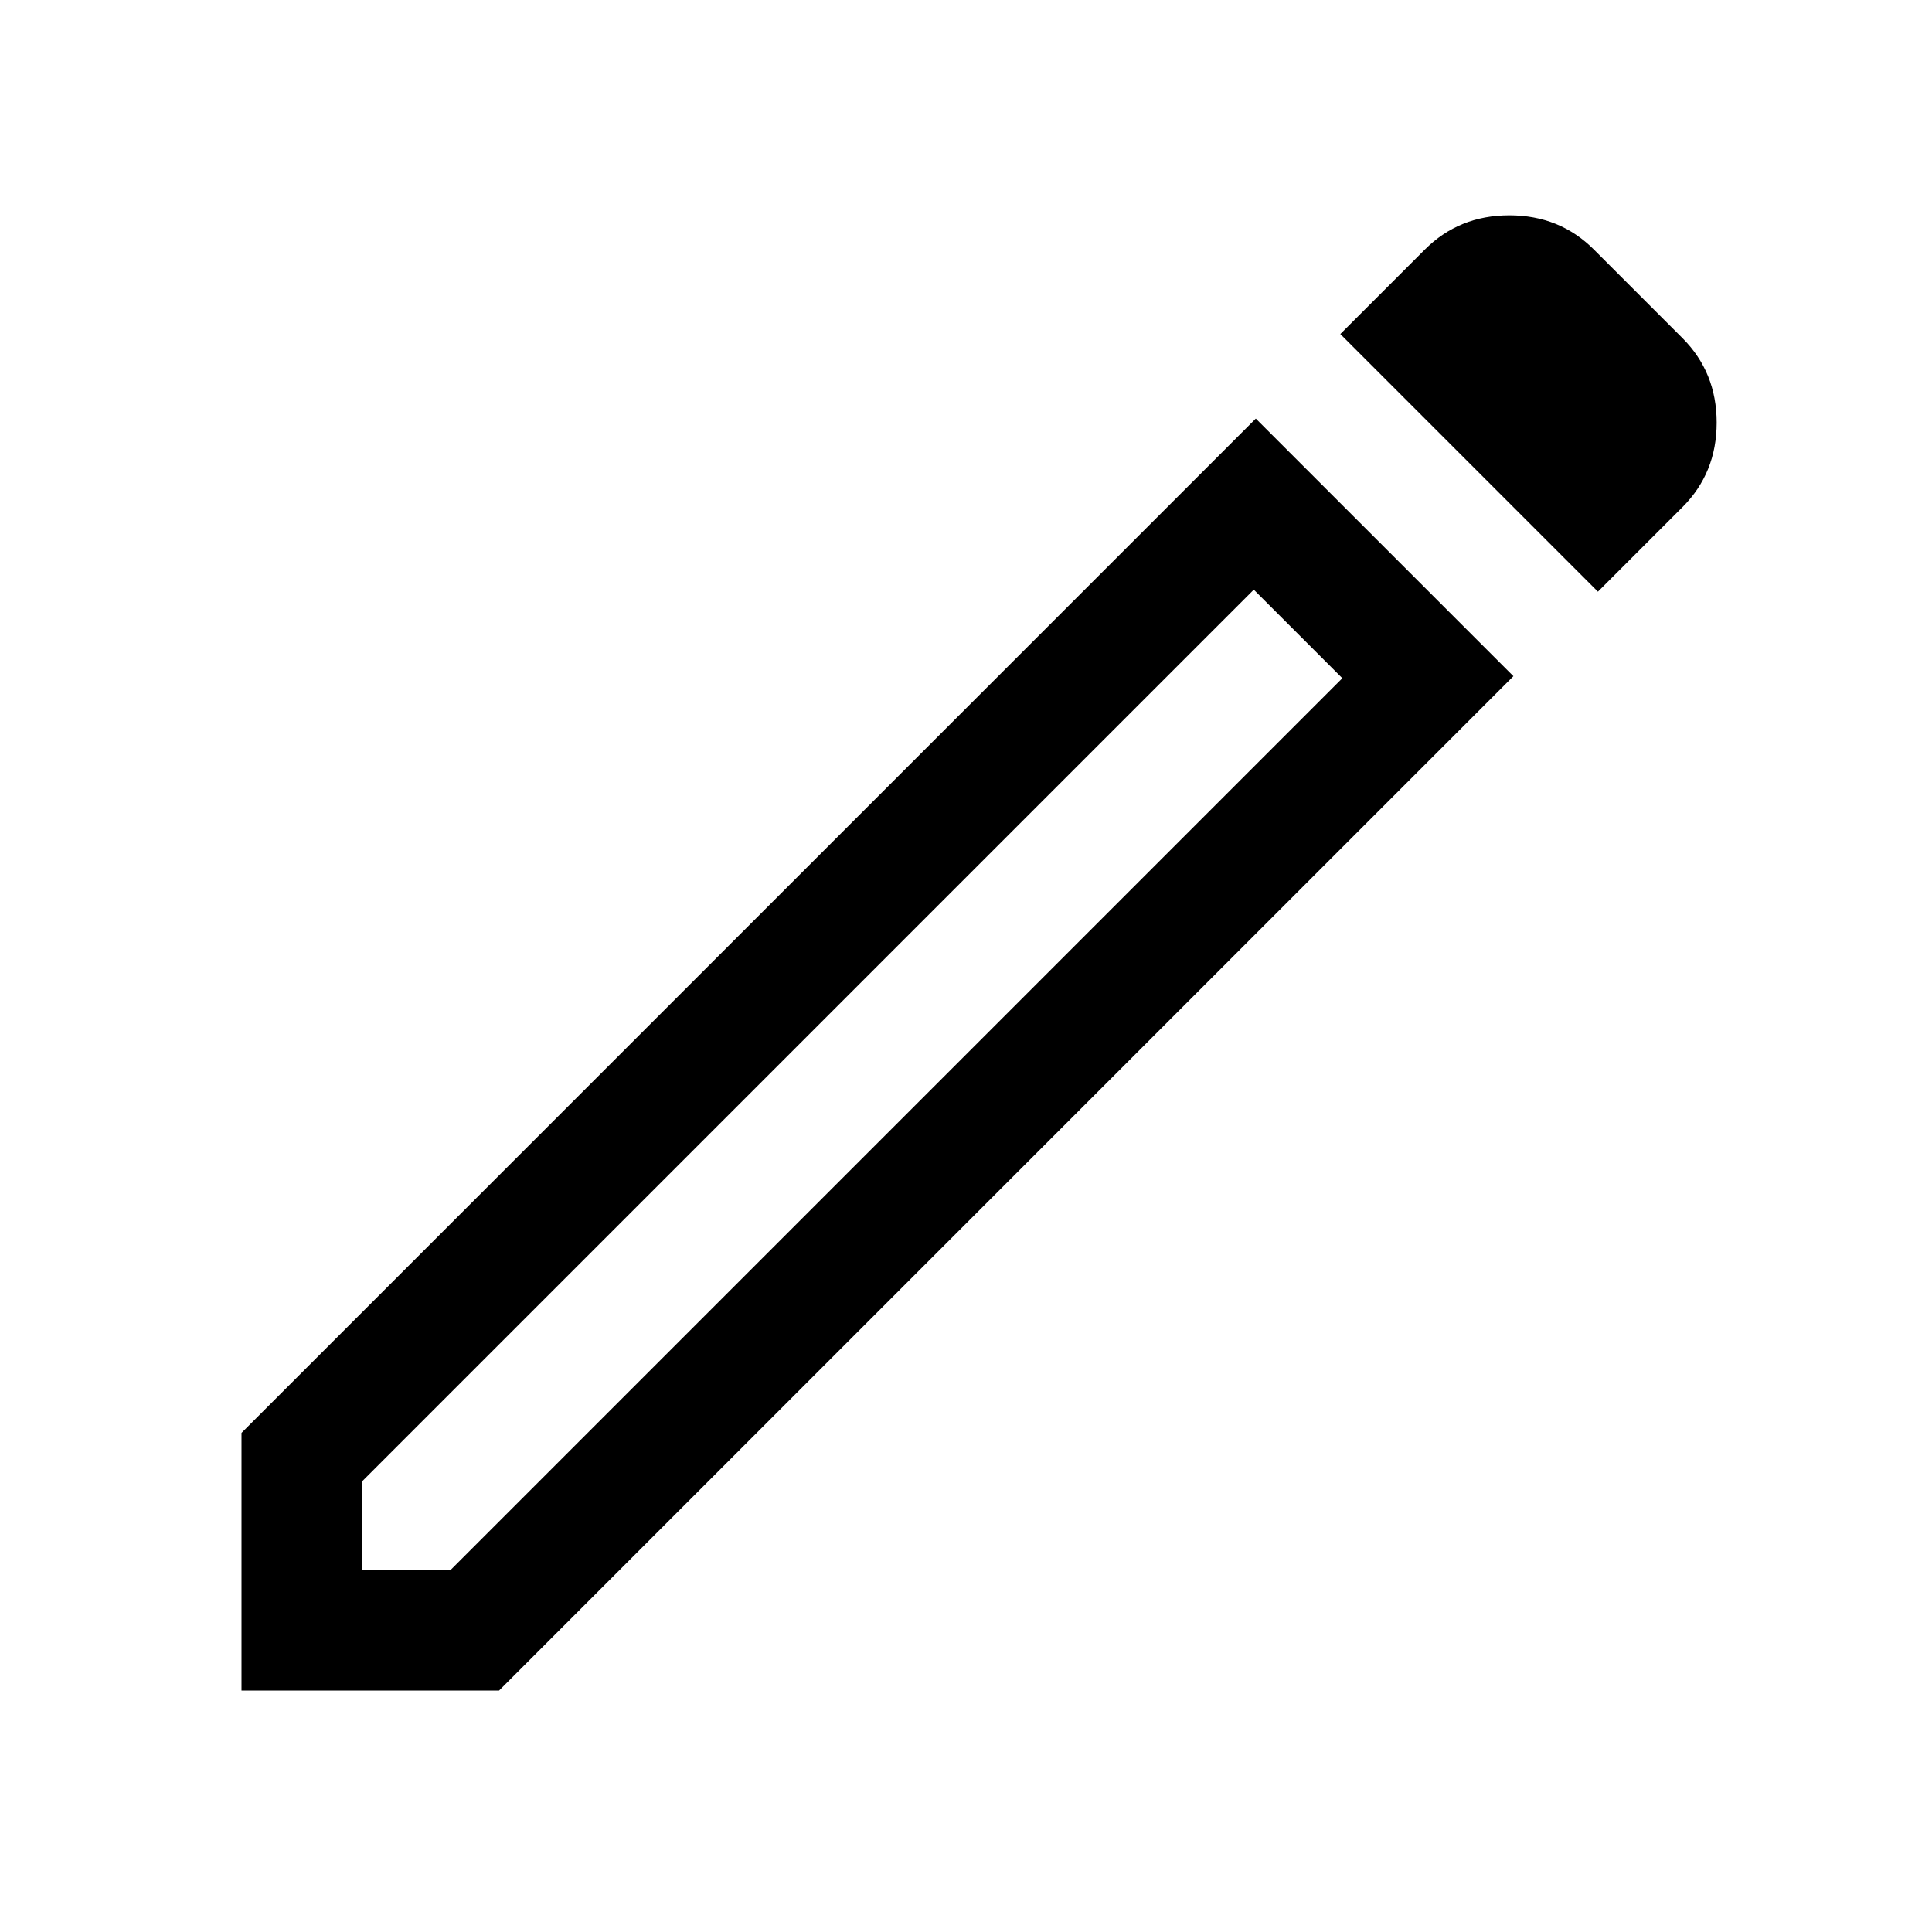
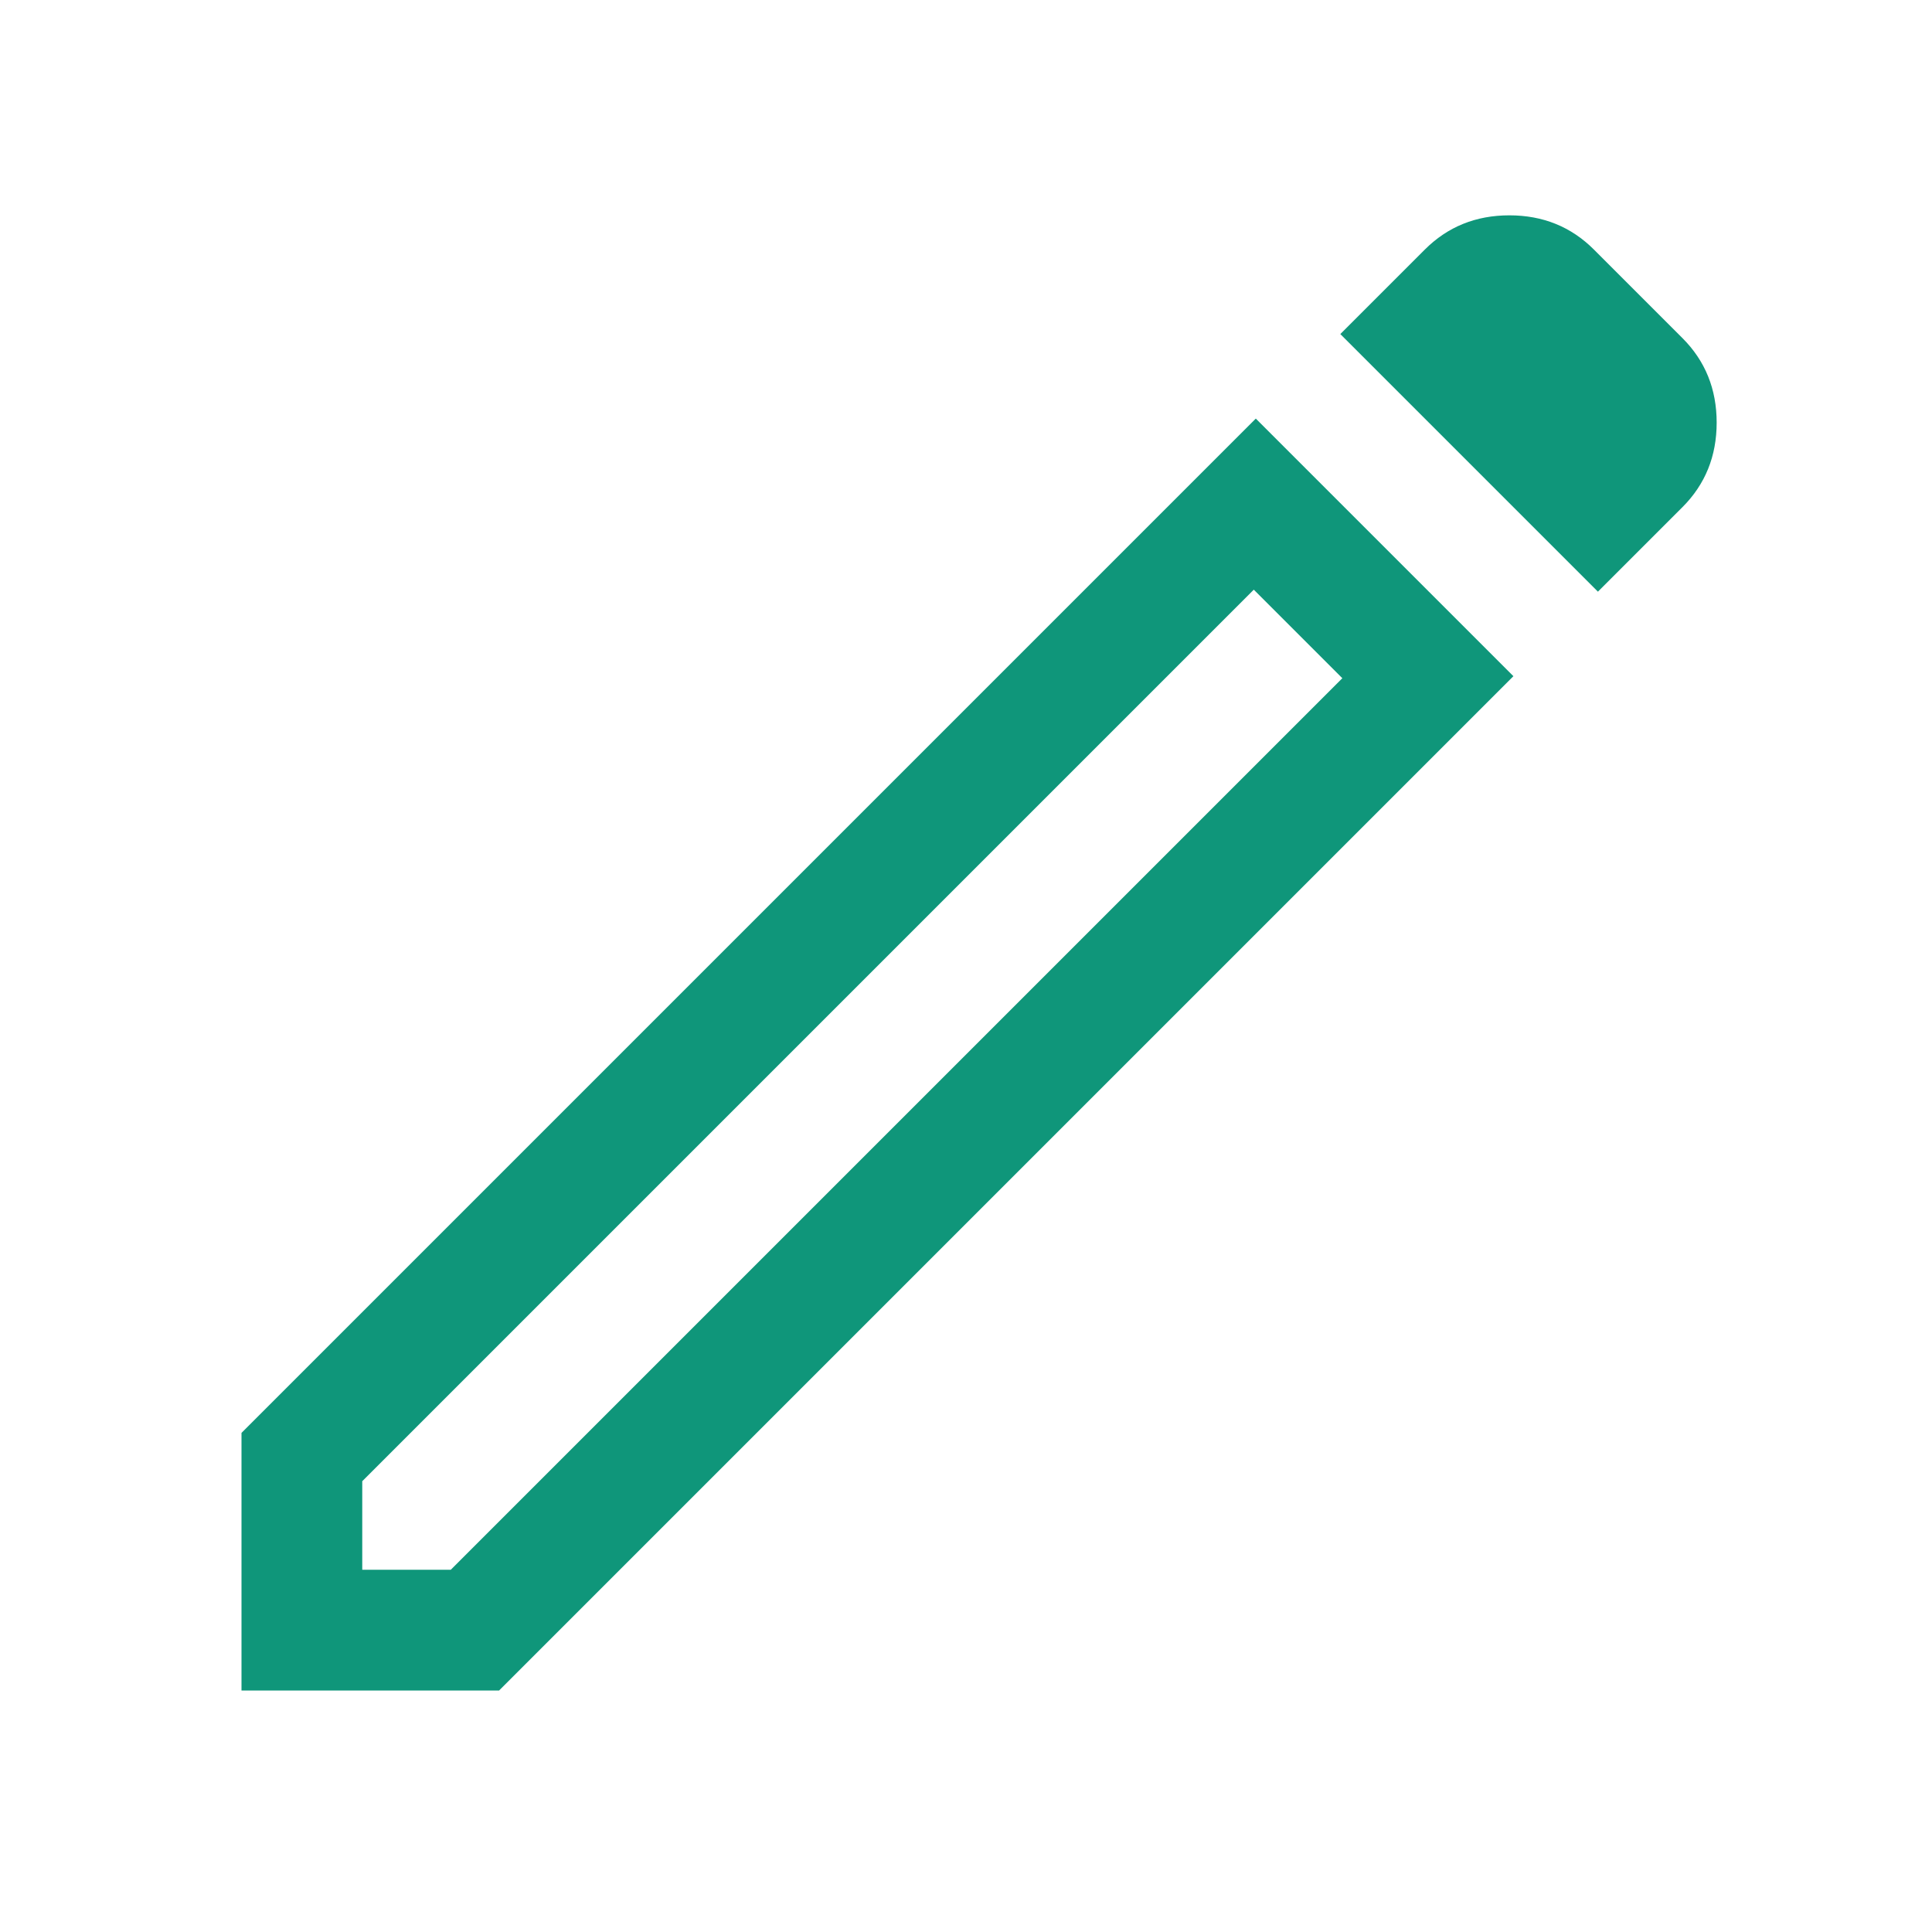
<svg xmlns="http://www.w3.org/2000/svg" height="48" viewBox="0 96 960 960" width="48">
-   <path d="M180 876h44l443-443-44-44-443 443v44Zm614-486L666 262l42-42q17-17 42-17t42 17l44 44q17 17 17 42t-17 42l-42 42Zm-42 42L248 936H120V808l504-504 128 128Zm-107-21-22-22 44 44-22-22Z" />
+   <path fill="#0f967a" d="M180 876h44l443-443-44-44-443 443v44Zm614-486L666 262l42-42q17-17 42-17t42 17l44 44q17 17 17 42t-17 42l-42 42Zm-42 42L248 936H120V808l504-504 128 128Zm-107-21-22-22 44 44-22-22Z" />
</svg>
